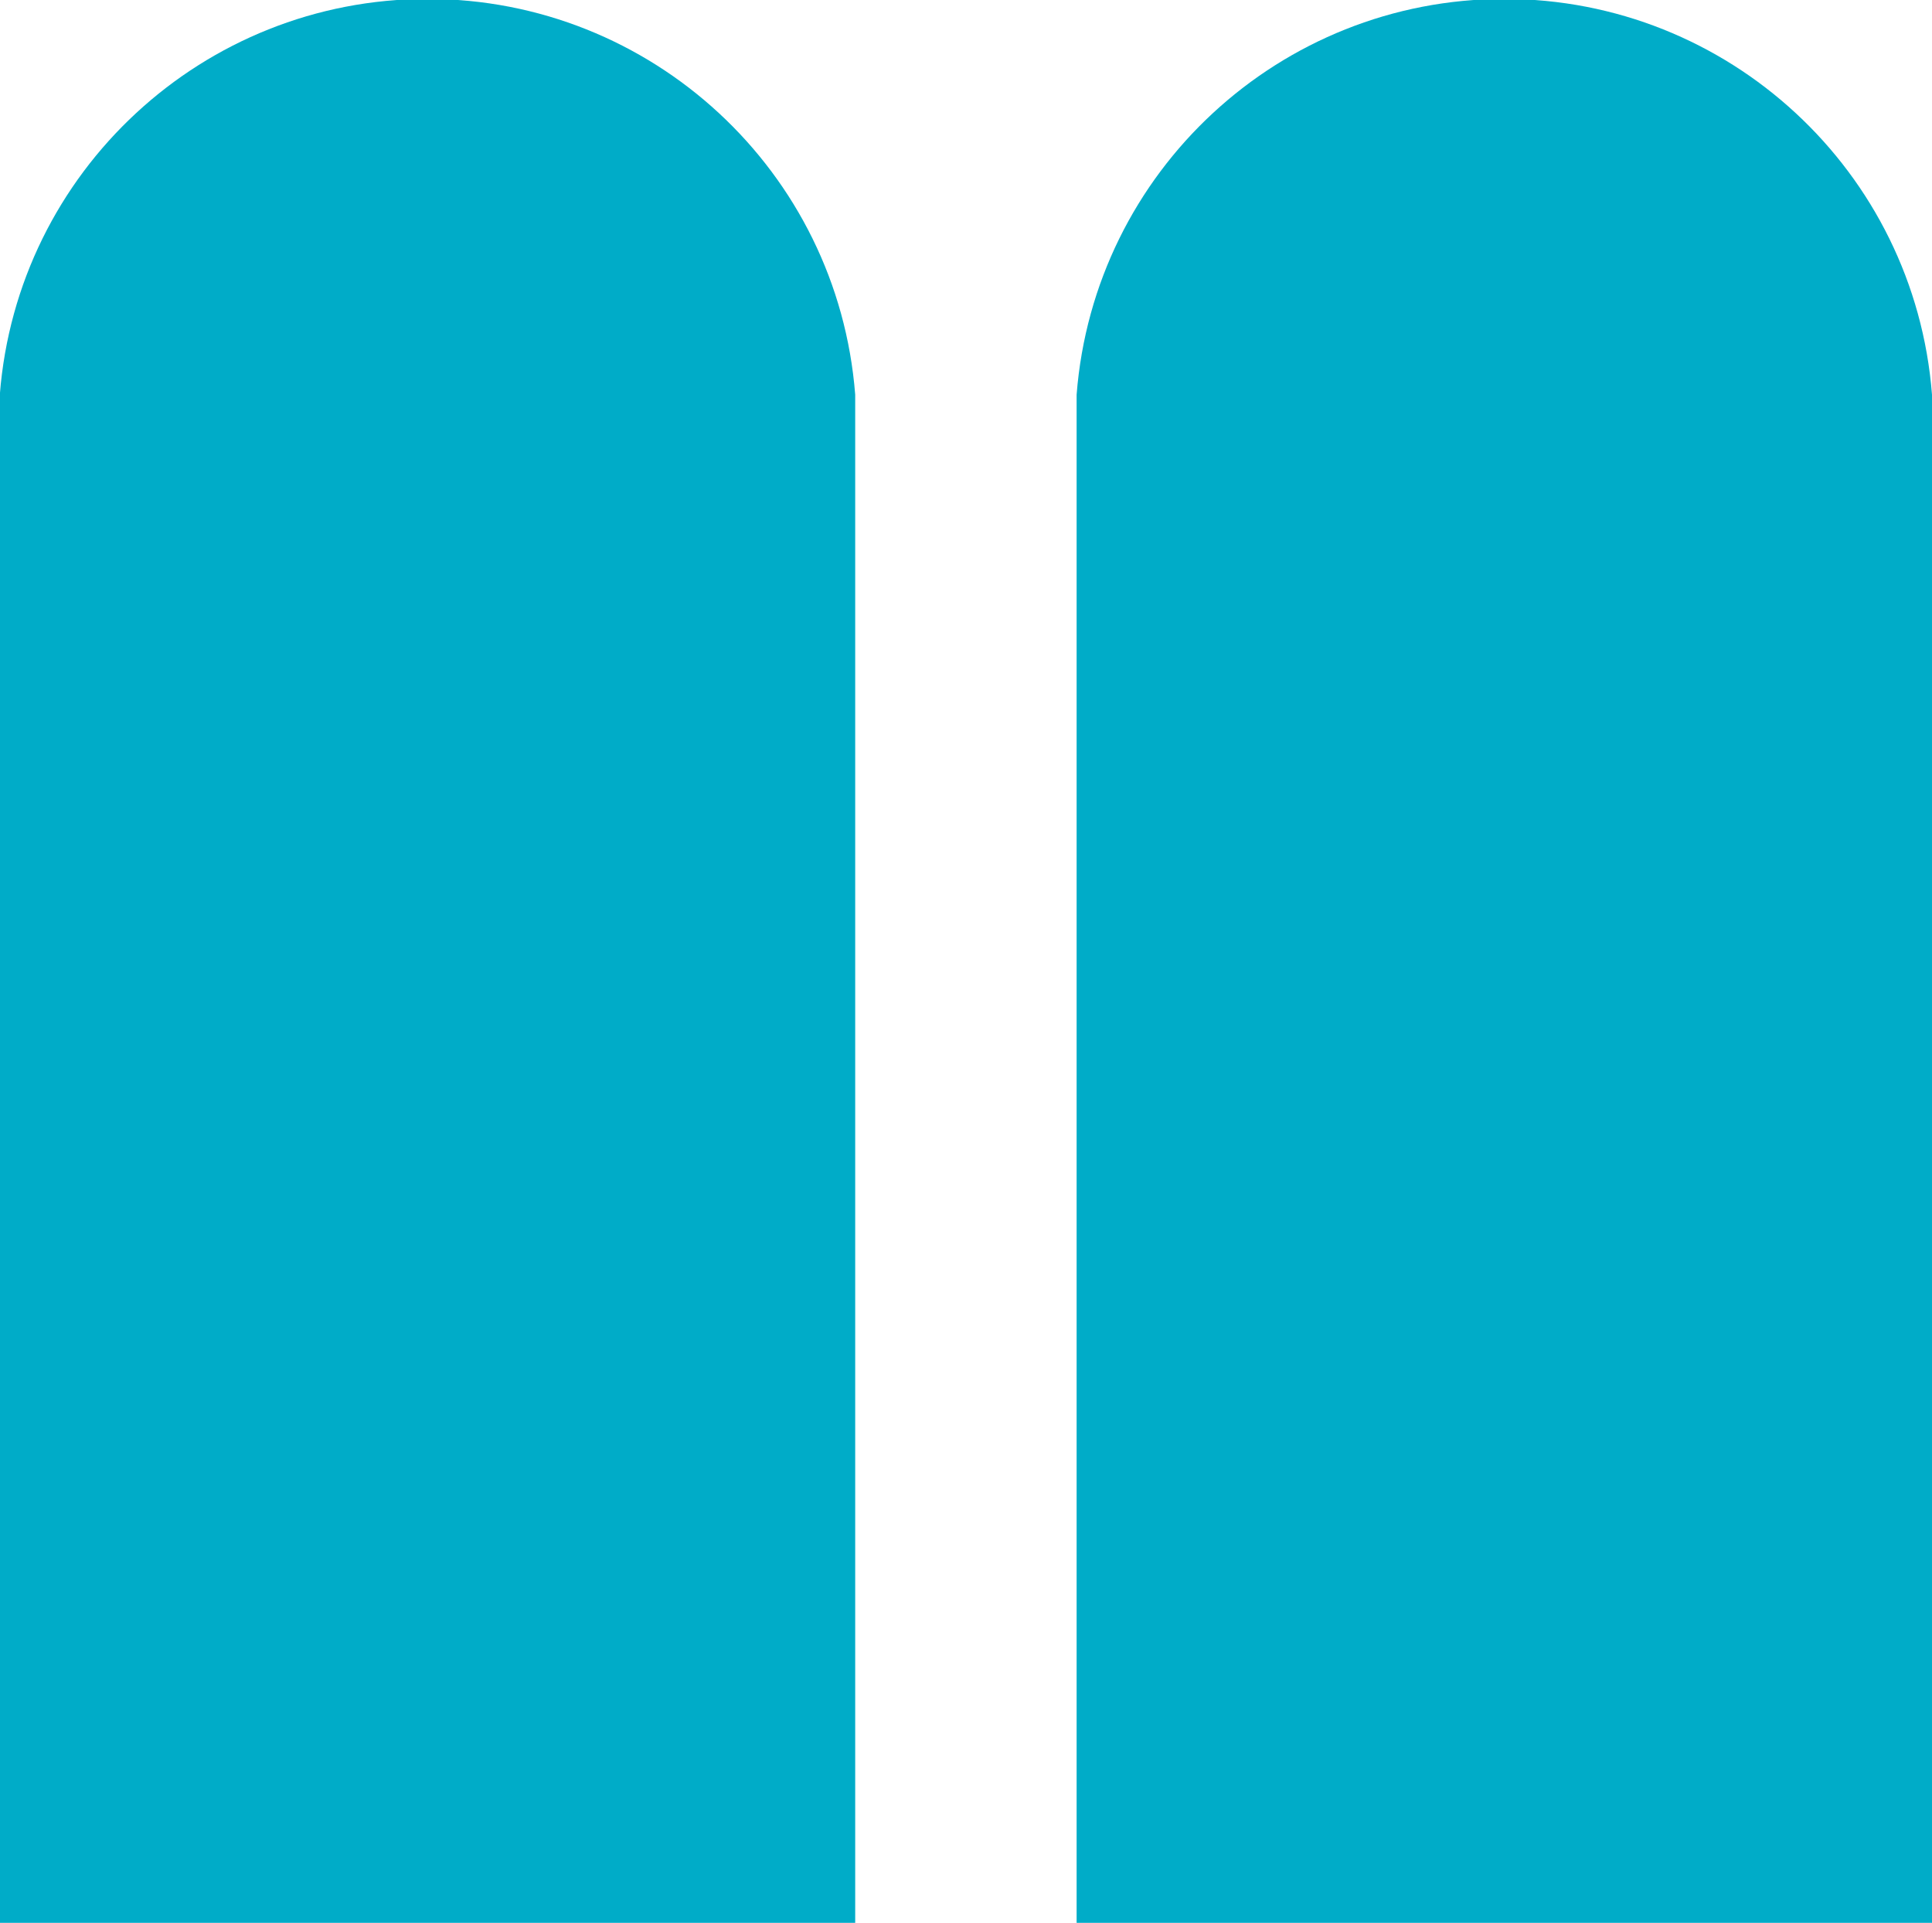
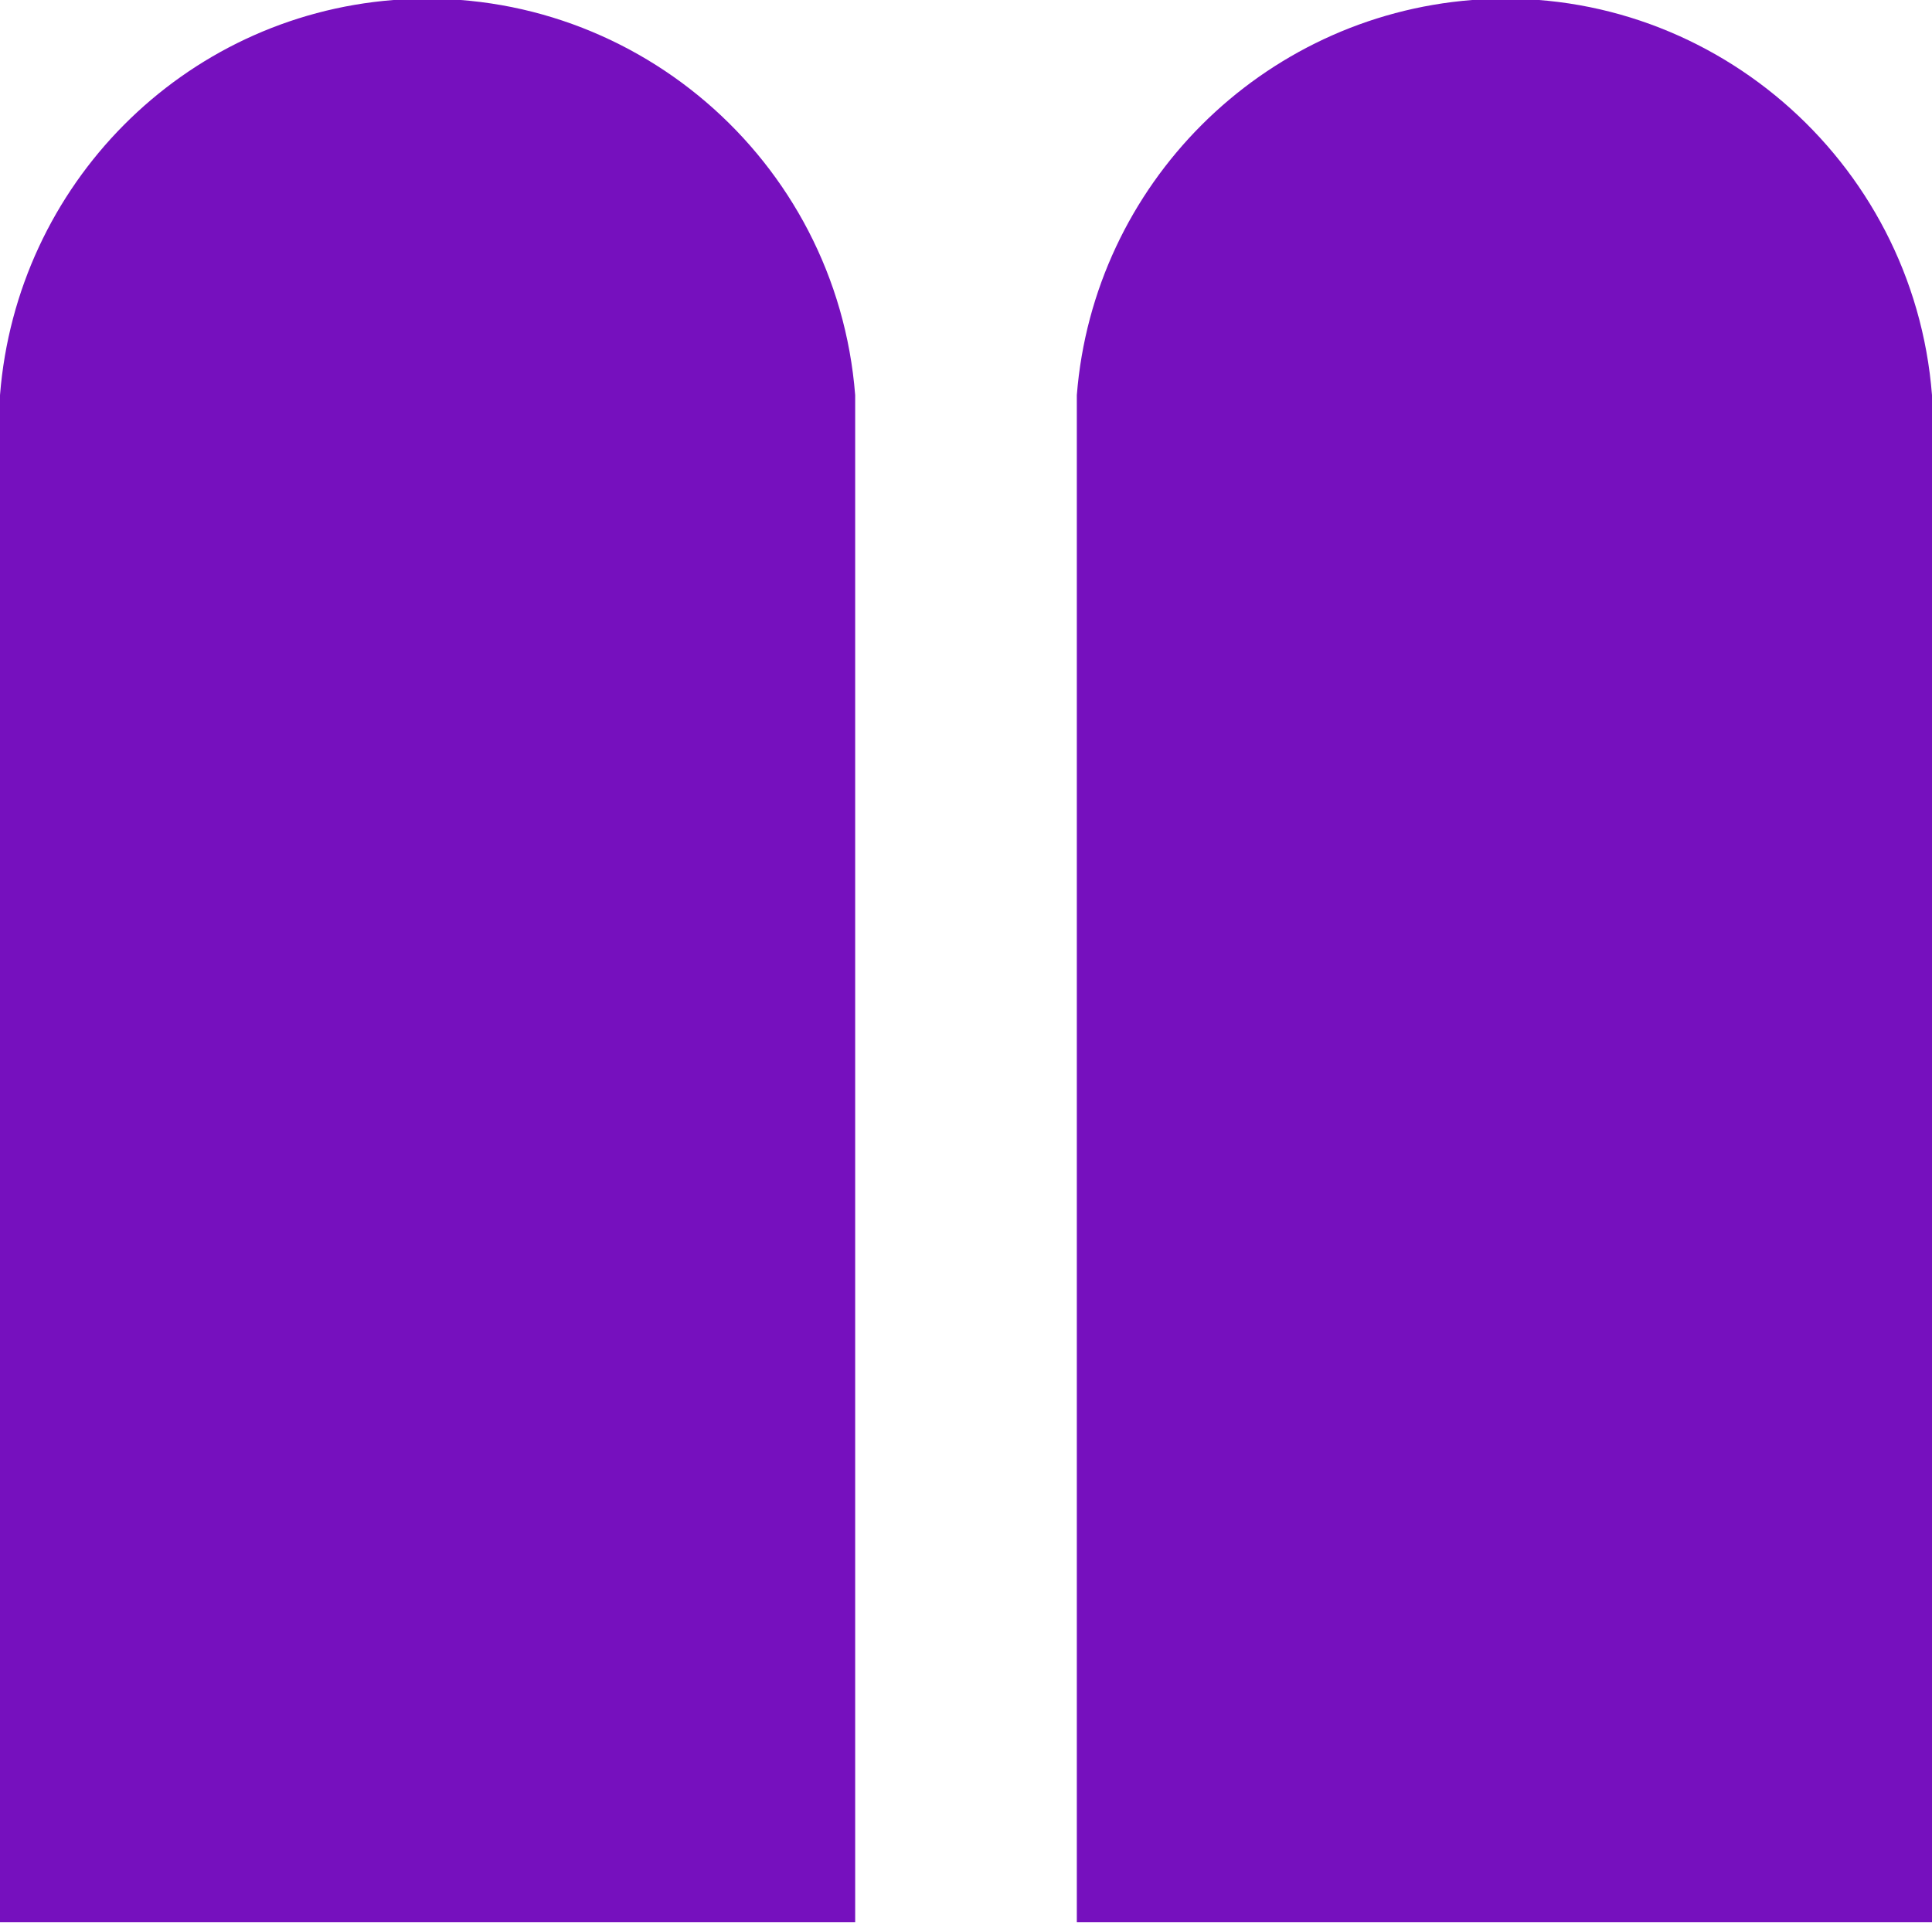
- <svg xmlns="http://www.w3.org/2000/svg" id="Layer_1" data-name="Layer 1" viewBox="0 0 104.62 104.11">
-   <defs>
-     <style>.cls-1{fill:#00acc8;}</style>
-   </defs>
-   <path class="cls-1" d="M358.31,366.31a23.23,23.23,0,0,0-46.32,0v82.74h46.32V366.31Z" transform="translate(-253.69 -344.94)" />
-   <path class="cls-1" d="M300,366.31a23.23,23.23,0,0,0-46.32,0v82.74H300V366.31Z" transform="translate(-253.69 -344.94)" />
+ <svg xmlns="http://www.w3.org/2000/svg" version="1.1" id="Layer_1" x="0px" y="0px" viewBox="0 0 104.6 104.1" style="enable-background:new 0 0 104.6 104.1;" xml:space="preserve">
+   <style type="text/css">
+ 	.st0{fill:#7610BE;}
+ </style>
+   <path class="st0" d="M104.6,21.4C103.6,8.6,92.4-1,79.7,0C68.3,0.9,59.2,10,58.3,21.4v82.7h46.3V21.4z" />
+   <path class="st0" d="M46.3,21.4C45.3,8.6,34.1-1,21.3,0C9.9,0.9,0.9,10,0,21.4v82.7h46.3V21.4z" />
</svg>
